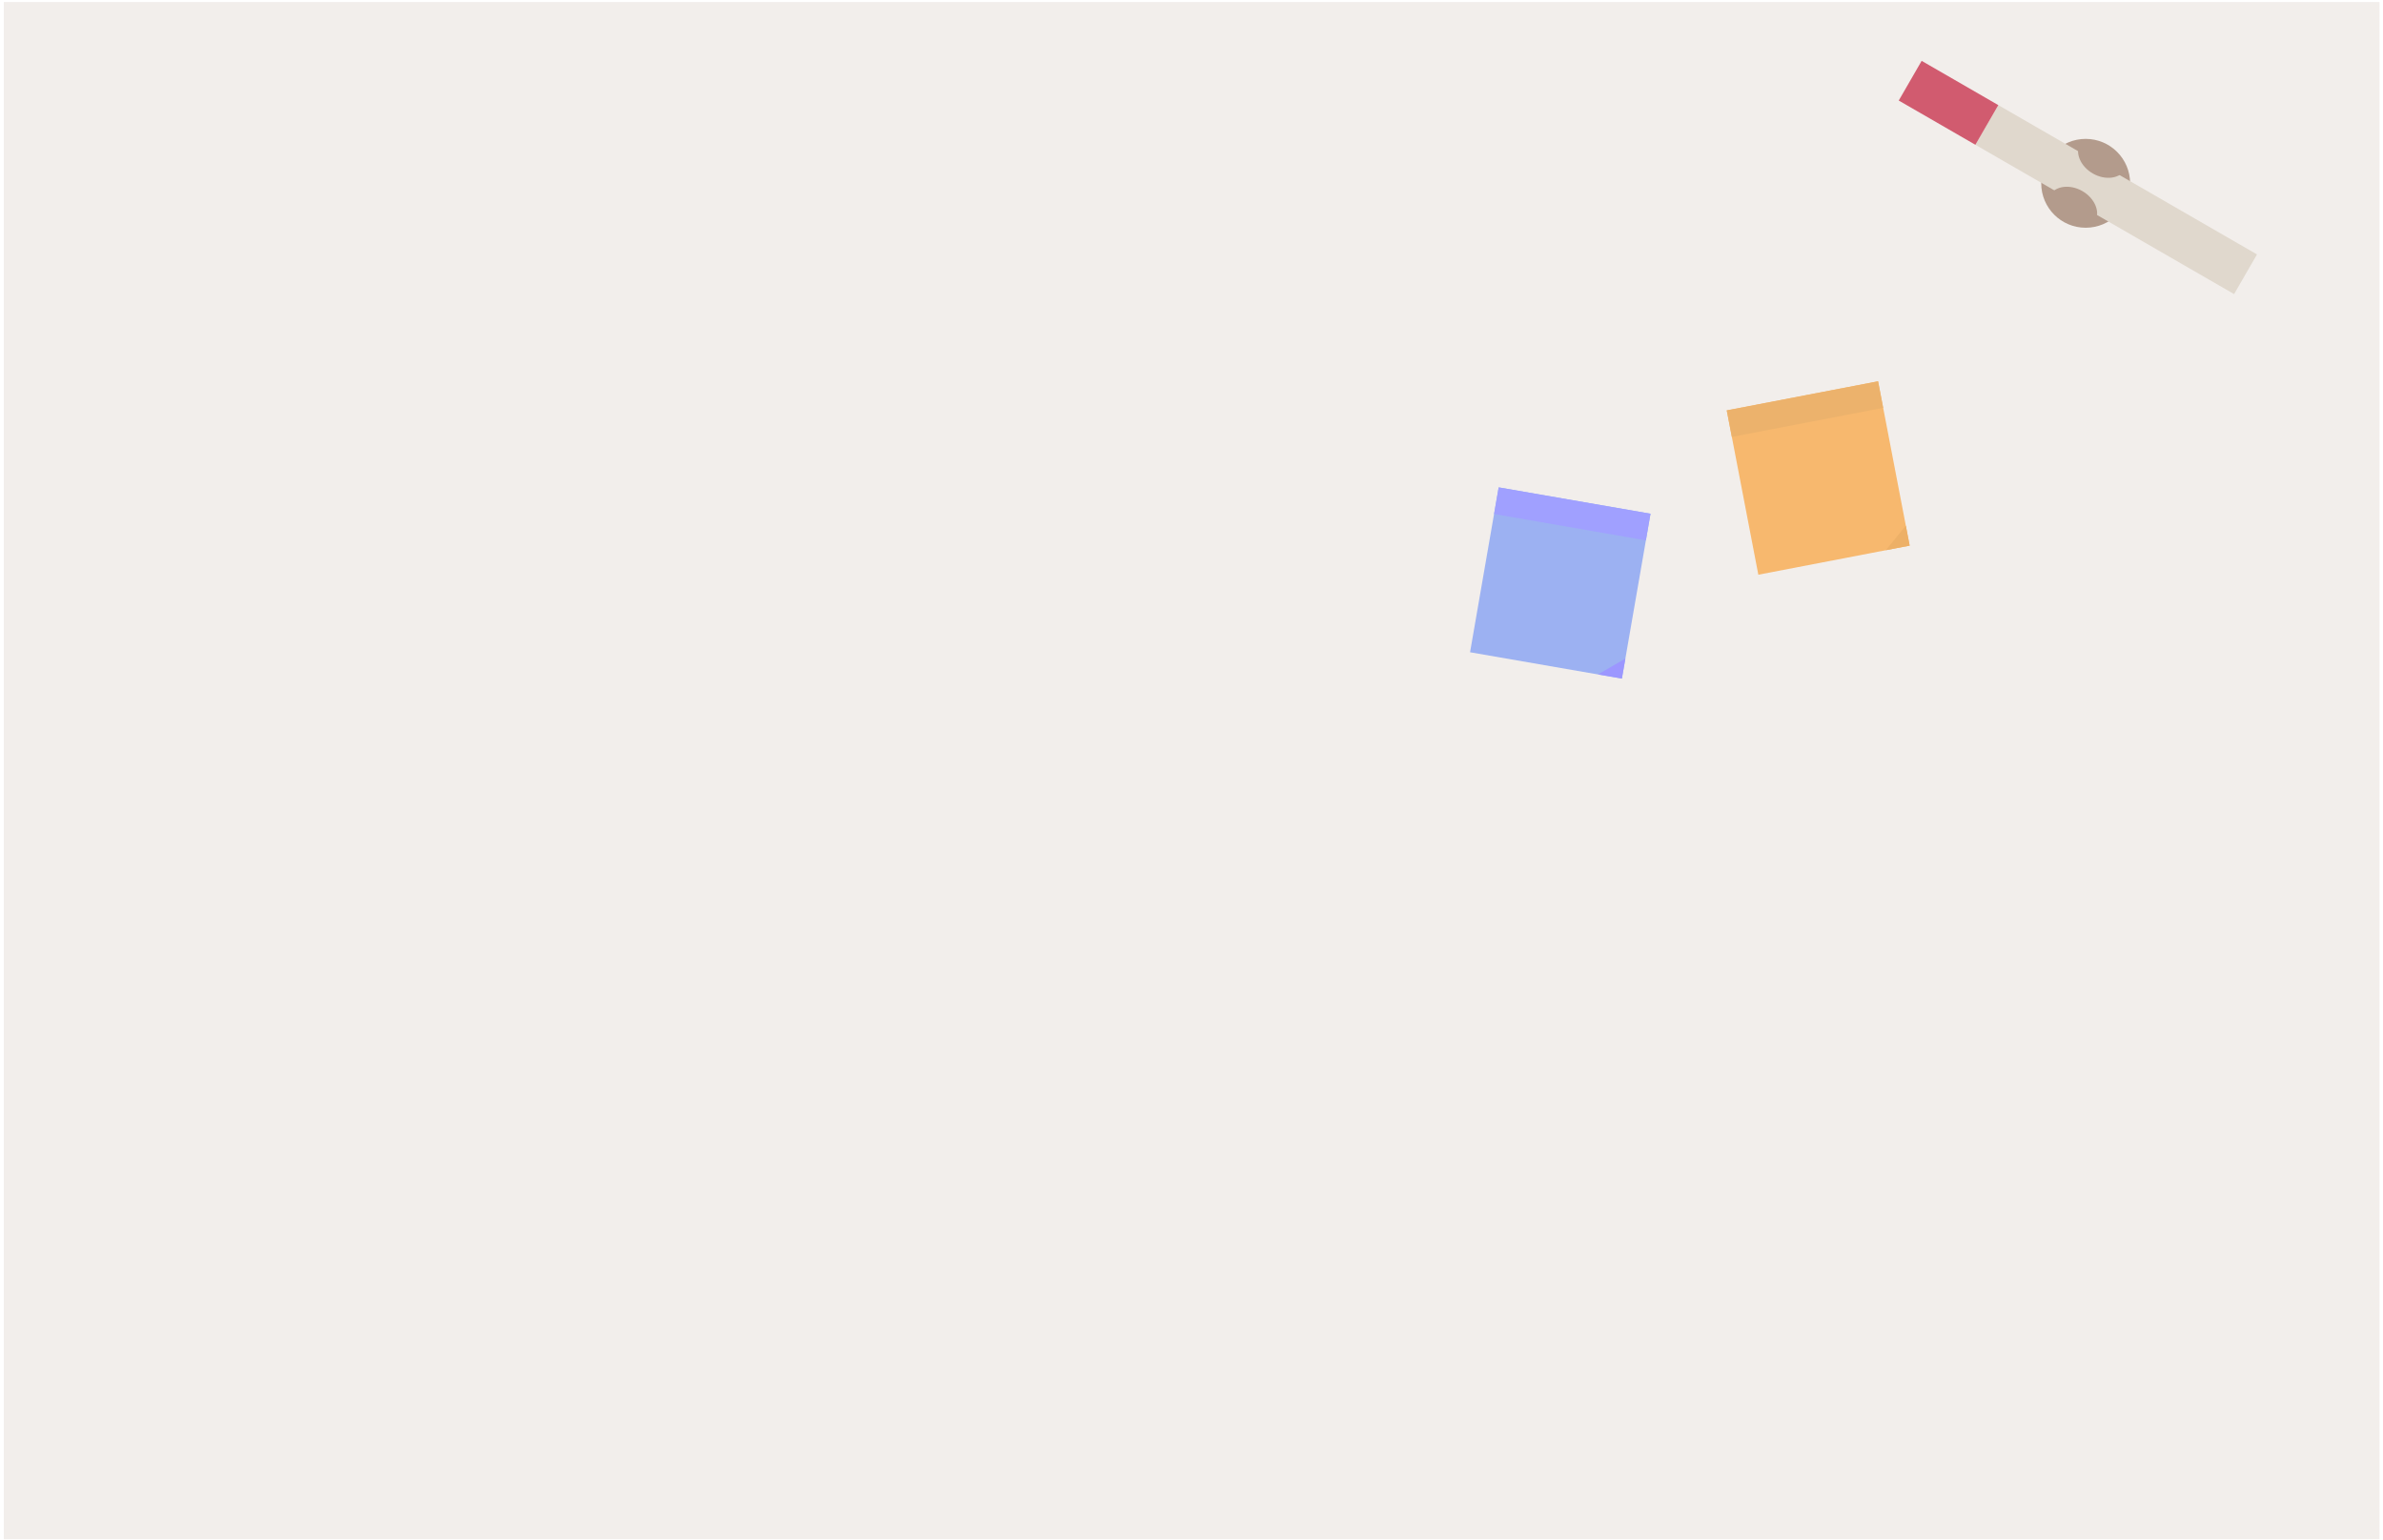
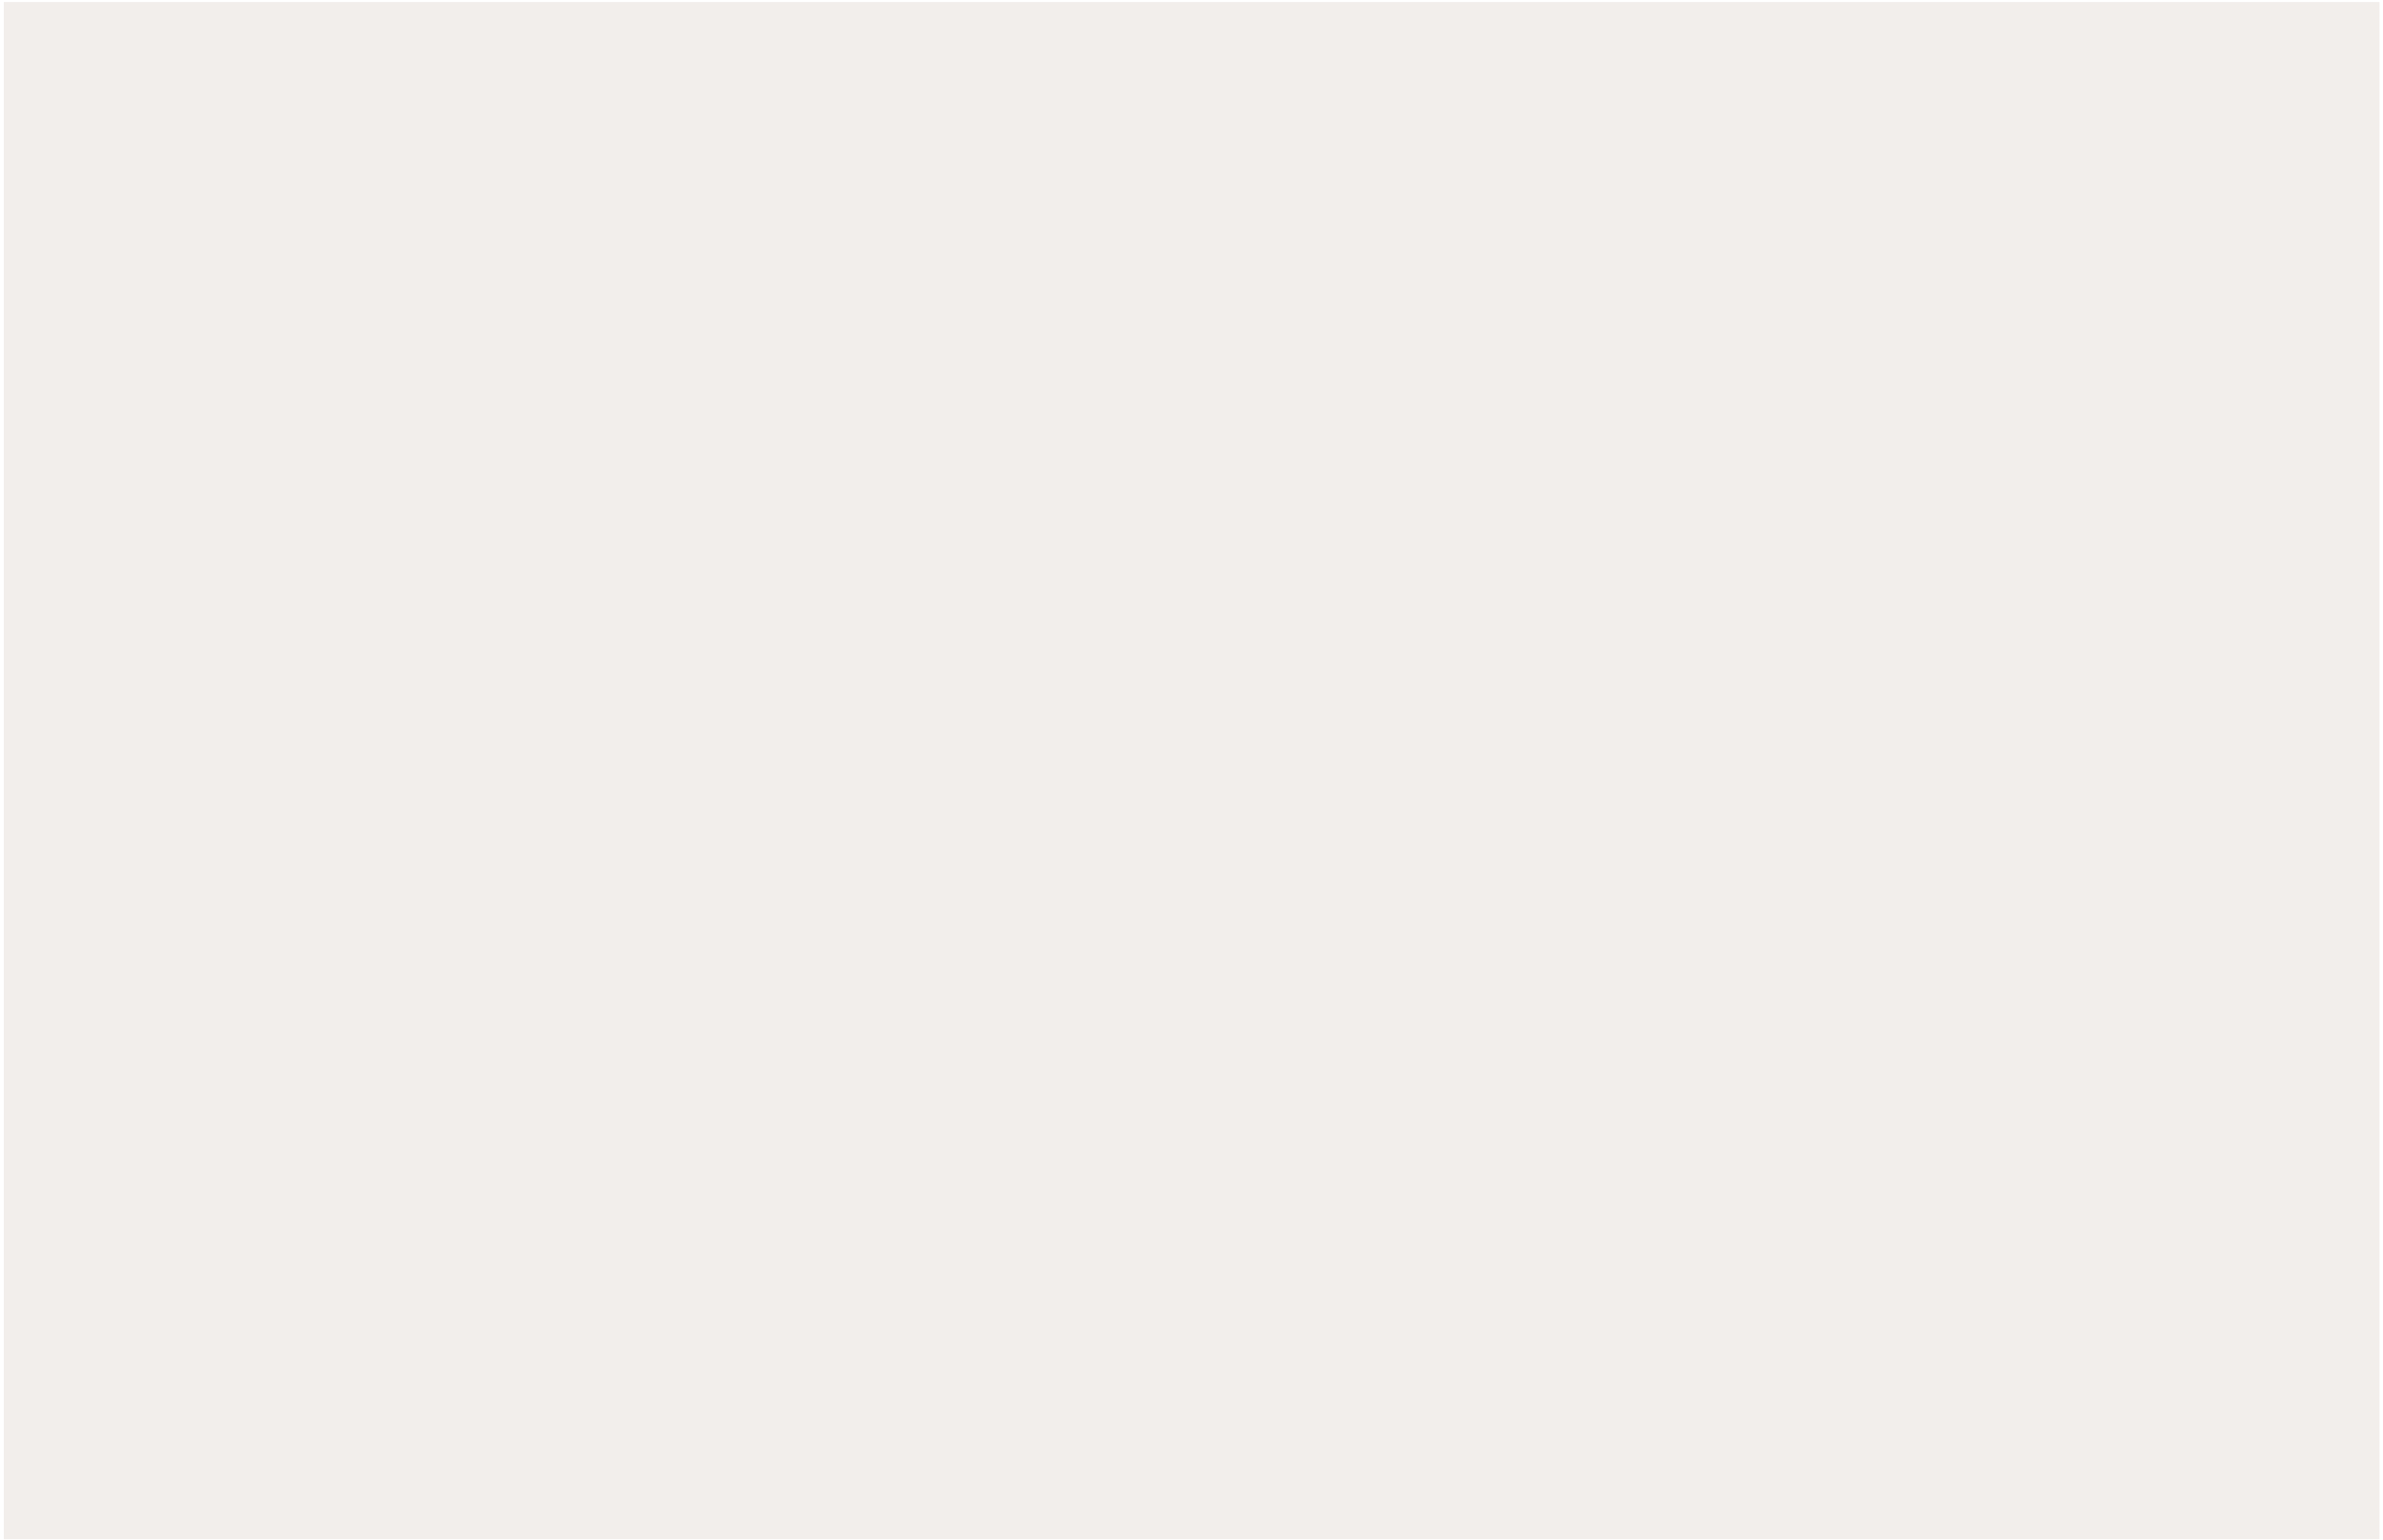
<svg xmlns="http://www.w3.org/2000/svg" width="100%" height="100%" viewBox="0 0 571 369" version="1.1" xml:space="preserve" style="fill-rule:evenodd;clip-rule:evenodd;stroke-linejoin:round;stroke-miterlimit:2;">
  <g transform="matrix(1,0,0,1,-1265,-147)">
    <g id="Whiteboard" transform="matrix(1,0,0,1,6.48926,-24.1031)">
      <rect x="1259.42" y="171.591" width="569.261" height="368.409" style="fill:#f2eeeb;" />
      <g id="Whiteboard1" transform="matrix(0.953195,0,0,0.923474,72.269,27.2276)">
        <rect x="1259.42" y="171.591" width="569.261" height="368.409" style="fill:#f2eeeb;" />
      </g>
-       <g id="Post-it" transform="matrix(0.336705,-0.0647288,0.0703032,0.365702,1460.7,70.8969)">
-         <rect x="496.604" y="630.863" width="107.697" height="107.697" style="fill:#f7b86e;" />
-         <clipPath id="_clip1">
-           <rect x="496.604" y="630.863" width="107.697" height="107.697" />
-         </clipPath>
-         <g clip-path="url(#_clip1)">
-           <g transform="matrix(1,0,0,1,-9.51339,-45.1207)">
-             <rect x="506.118" y="675.984" width="107.697" height="17.399" style="fill:#ecb26c;" />
-           </g>
-           <g transform="matrix(3.35989,0,0,3.25816,-1458.05,-1814.8)">
-             <path d="M608.767,783.681L613.815,779.662L613.815,783.681" style="fill:#edb067;" />
-           </g>
-         </g>
-       </g>
-       <g id="Post-it1" transform="matrix(0.337822,0.0586245,-0.0636732,0.366914,1490.02,27.3274)">
-         <rect x="496.604" y="630.863" width="107.697" height="107.697" style="fill:#9cb1f2;" />
-         <clipPath id="_clip2">
-           <rect x="496.604" y="630.863" width="107.697" height="107.697" />
-         </clipPath>
-         <g clip-path="url(#_clip2)">
-           <g transform="matrix(1,0,0,1,-9.51339,-45.1207)">
-             <rect x="506.118" y="675.984" width="107.697" height="17.399" style="fill:#a0a0ff;" />
-           </g>
-           <g transform="matrix(3.35989,0,0,3.25816,-1458.05,-1814.8)">
-             <path d="M608.767,783.681L613.815,779.662L613.815,783.681" style="fill:#9c97ff;" />
-           </g>
-         </g>
-       </g>
-       <g transform="matrix(0.866025,0.5,-0.5,0.866025,340.18,-767.977)">
-         <g transform="matrix(0.66969,-0.386646,0.386646,0.66969,463.386,695.937)">
-           <circle cx="1764.86" cy="192.195" r="13.771" style="fill:#b39b8c;" />
-         </g>
-         <g transform="matrix(0.72673,0,0,0.65191,468.522,51.3389)">
-           <rect x="1683.68" y="130.641" width="98.495" height="16.846" style="fill:#e0d8cd;" />
-         </g>
-         <g transform="matrix(0.21533,0,0,0.65191,1308.35,51.3389)">
-           <rect x="1683.68" y="130.641" width="98.495" height="16.846" style="fill:#d15b6f;" />
-         </g>
-       </g>
-       <g transform="matrix(-0.5,0.866025,-0.866025,-0.5,2813.42,-1203.85)">
-         <path d="M1763.26,197.795C1762.45,199.264 1761.79,201.58 1761.79,204.092C1761.79,206.603 1762.45,208.919 1763.26,210.388C1760.56,210.388 1758.38,207.567 1758.38,204.092C1758.38,200.617 1760.56,197.795 1763.26,197.795Z" style="fill:#b39b8c;" />
-       </g>
-       <g transform="matrix(0.5,-0.866025,0.866025,0.5,704.032,1633.43)">
-         <path d="M1763.26,197.795C1762.45,199.264 1761.79,201.58 1761.79,204.092C1761.79,206.603 1762.45,208.919 1763.26,210.388C1760.56,210.388 1758.38,207.567 1758.38,204.092C1758.38,200.617 1760.56,197.795 1763.26,197.795Z" style="fill:#b39b8c;" />
-       </g>
    </g>
  </g>
</svg>
